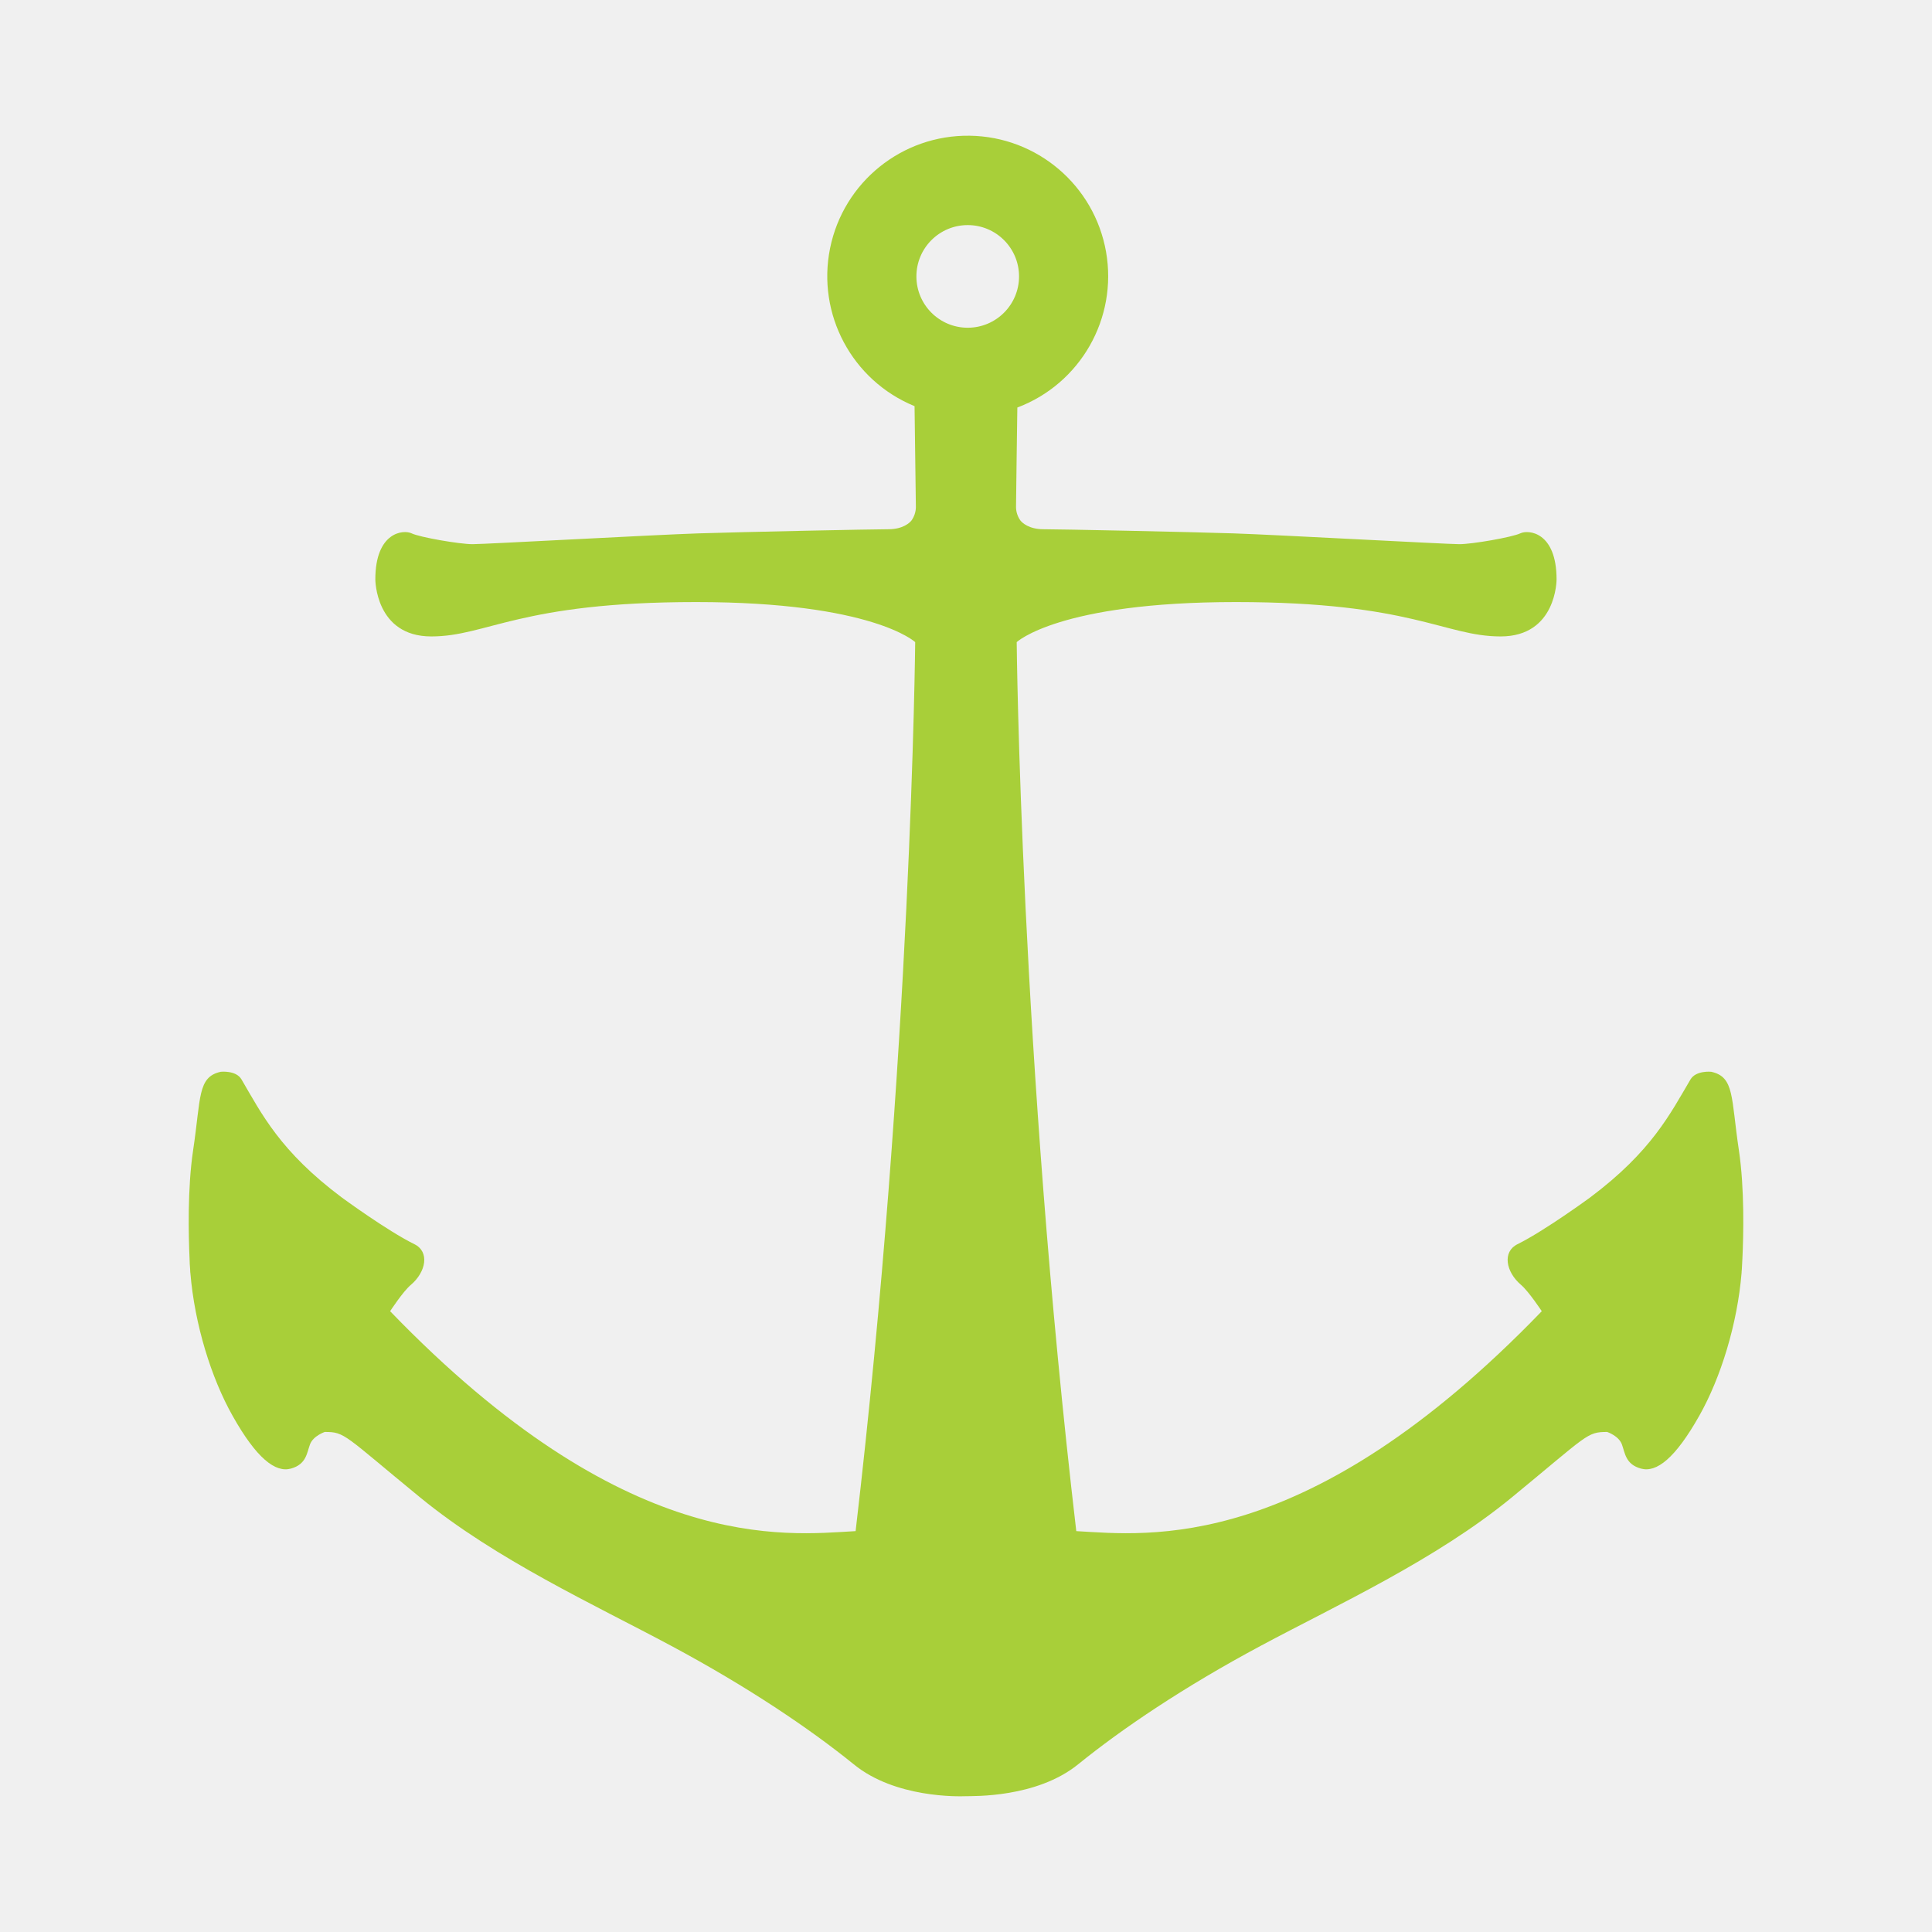
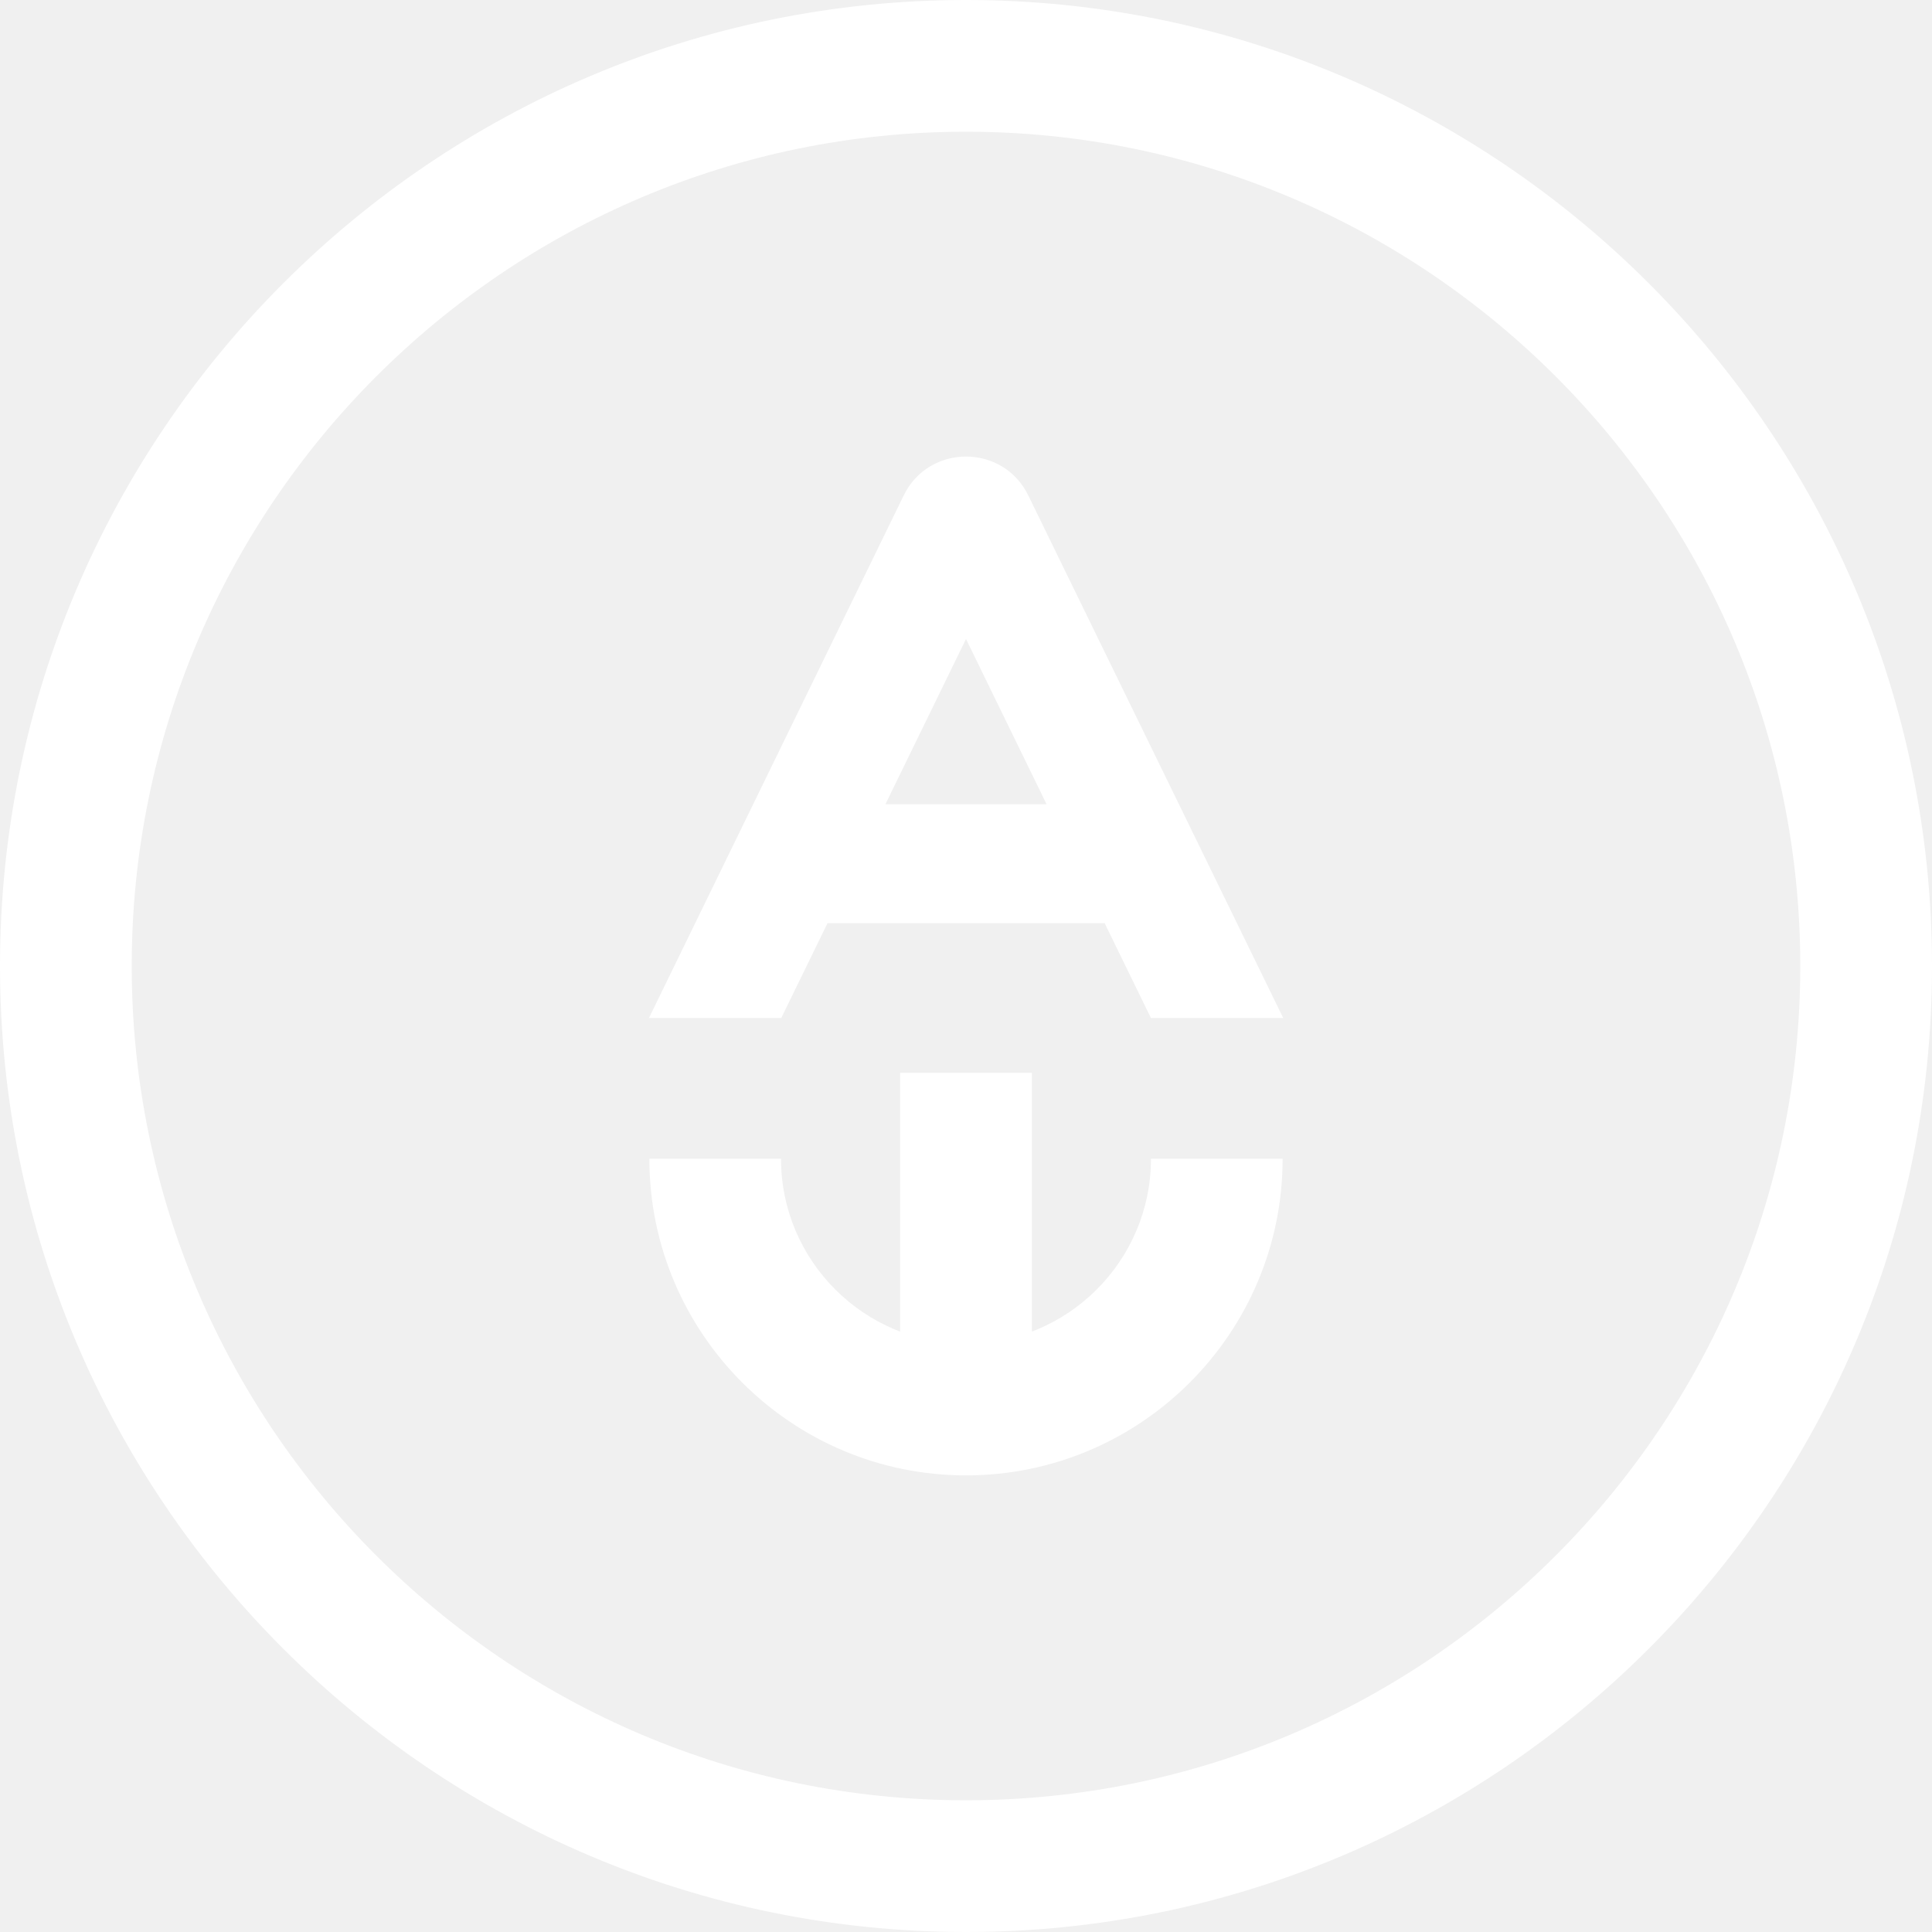
- <svg xmlns="http://www.w3.org/2000/svg" viewBox="512 512 512 512" width="512px" height="512px">
-   <g id="anchor-sml" style="" transform="matrix(1, 0, 0, 1, 511.9861, 512.0317)">
-     <path class="cls-3" d="M460.84,304.82c-2.11-14.06-1.13-19.45-7.33-20.82,0,0-4-.42-5.48,2-5.4,9.14-10.29,19.08-26.66,31.34,0,0-12,8.79-19.2,12.35-4.07,2-3.1,7.35.91,10.76,2.06,1.75,5.52,7,5.52,7-62.35,64.62-104.34,59.35-123.36,58.28-14.78-126.14-15.79-235.59-15.79-235.59s11.22-10.62,58.07-10.62,55.3,9.11,70.18,9.11,14.82-15.11,14.82-15.11c0-12.59-7.44-13.24-9.61-12.21s-12.74,2.87-16.15,2.87-48.12-2.47-59.8-2.86-46.29-1.1-50.41-1.1c-3.86,0-5.65-1.72-6.11-2.31a6.22,6.22,0,0,1-1.17-3.53c0-2,.31-23.25.35-26.41a37.22,37.22,0,1,0-27.24-.37c0,.63.34,24.66.35,26.78a6.22,6.22,0,0,1-1.17,3.53c-.46.59-2.25,2.31-6.11,2.31-4.12,0-38.73.72-50.41,1.1s-56.39,2.86-59.8,2.86-14-1.83-16.15-2.87-9.61-.38-9.61,12.21c0,0,0,15.11,14.82,15.11s23.33-9.11,70.18-9.11,58.07,10.62,58.07,10.62-1,109.45-15.79,235.59c-19,1.07-61,6.34-123.36-58.28,0,0,3.46-5.3,5.52-7,4-3.41,5-8.75.91-10.76-7.23-3.56-19.2-12.35-19.2-12.35C74.26,305.11,69.37,295.17,64,286c-1.45-2.45-5.48-2-5.48-2-6.2,1.37-5.22,6.76-7.33,20.82-1.52,10.15-1.22,22.57-.94,28.71,0,.93.09,1.88.15,2.83,0,.61.07,1,.07,1h0c1.12,13.54,5.5,27.76,11.21,37.86C68,386.46,73,390.3,77.11,389.16s4.21-4.15,5.06-6.42,3.91-3.29,3.91-3.29c5.42,0,5,.74,25.23,17.32s46.25,28.46,66.6,39.37,36.65,21.91,48.36,31.39c11,9,27.89,8.52,29.73,8.45s18.68.5,29.73-8.45c11.71-9.48,28-20.49,48.36-31.39s46.42-22.79,66.6-39.37,19.81-17.32,25.23-17.32c0,0,3.06,1,3.91,3.29s.94,5.29,5.06,6.42,9.07-2.7,15.45-14c5.71-10.1,10.09-24.32,11.21-37.86h0s0-.35.07-1c.06-.95.11-1.9.15-2.83C462.06,327.39,462.36,315,460.84,304.82ZM256.47,59.62a13.6,13.6,0,1,1-13.6,13.6A13.6,13.6,0,0,1,256.47,59.62Z" style="fill: rgb(168, 207, 57);" />
-   </g>
+ <svg xmlns="http://www.w3.org/2000/svg" width="152" height="152" viewBox="0 0 152 152" fill="none">
+   <path fill-rule="evenodd" clip-rule="evenodd" d="M80.904 38.985C78.915 34.897 73.086 34.897 71.096 38.985L51.058 80.088H61.466L65.107 72.626H86.906L90.547 80.088H100.955L80.904 38.985ZM69.661 63.271L76 50.273L82.339 63.271H69.661Z" fill="white" />
+   <path d="M90.566 91.165L90.553 91.14C90.553 91.146 90.553 91.159 90.553 91.165C90.553 99.188 84.022 105.719 76 105.719C67.977 105.719 61.446 99.188 61.446 91.165H51.089C51.089 104.902 62.263 116.076 76 116.076C89.737 116.076 100.91 104.902 100.91 91.165H90.566Z" fill="white" />
+   <path d="M81.185 84.405H70.821V114.615H81.185V84.405Z" fill="white" />
+   <path d="M76 152C34.094 152 0 117.906 0 76C0 34.094 34.094 0 76 0C117.906 0 152 34.094 152 76C152 117.906 117.906 152 76 152ZM76 10.363C39.808 10.363 10.363 39.808 10.363 76C10.363 112.192 39.808 141.637 76 141.637C112.192 141.637 141.637 112.192 141.637 76C141.637 39.808 112.192 10.363 76 10.363Z" fill="white" />
</svg>
